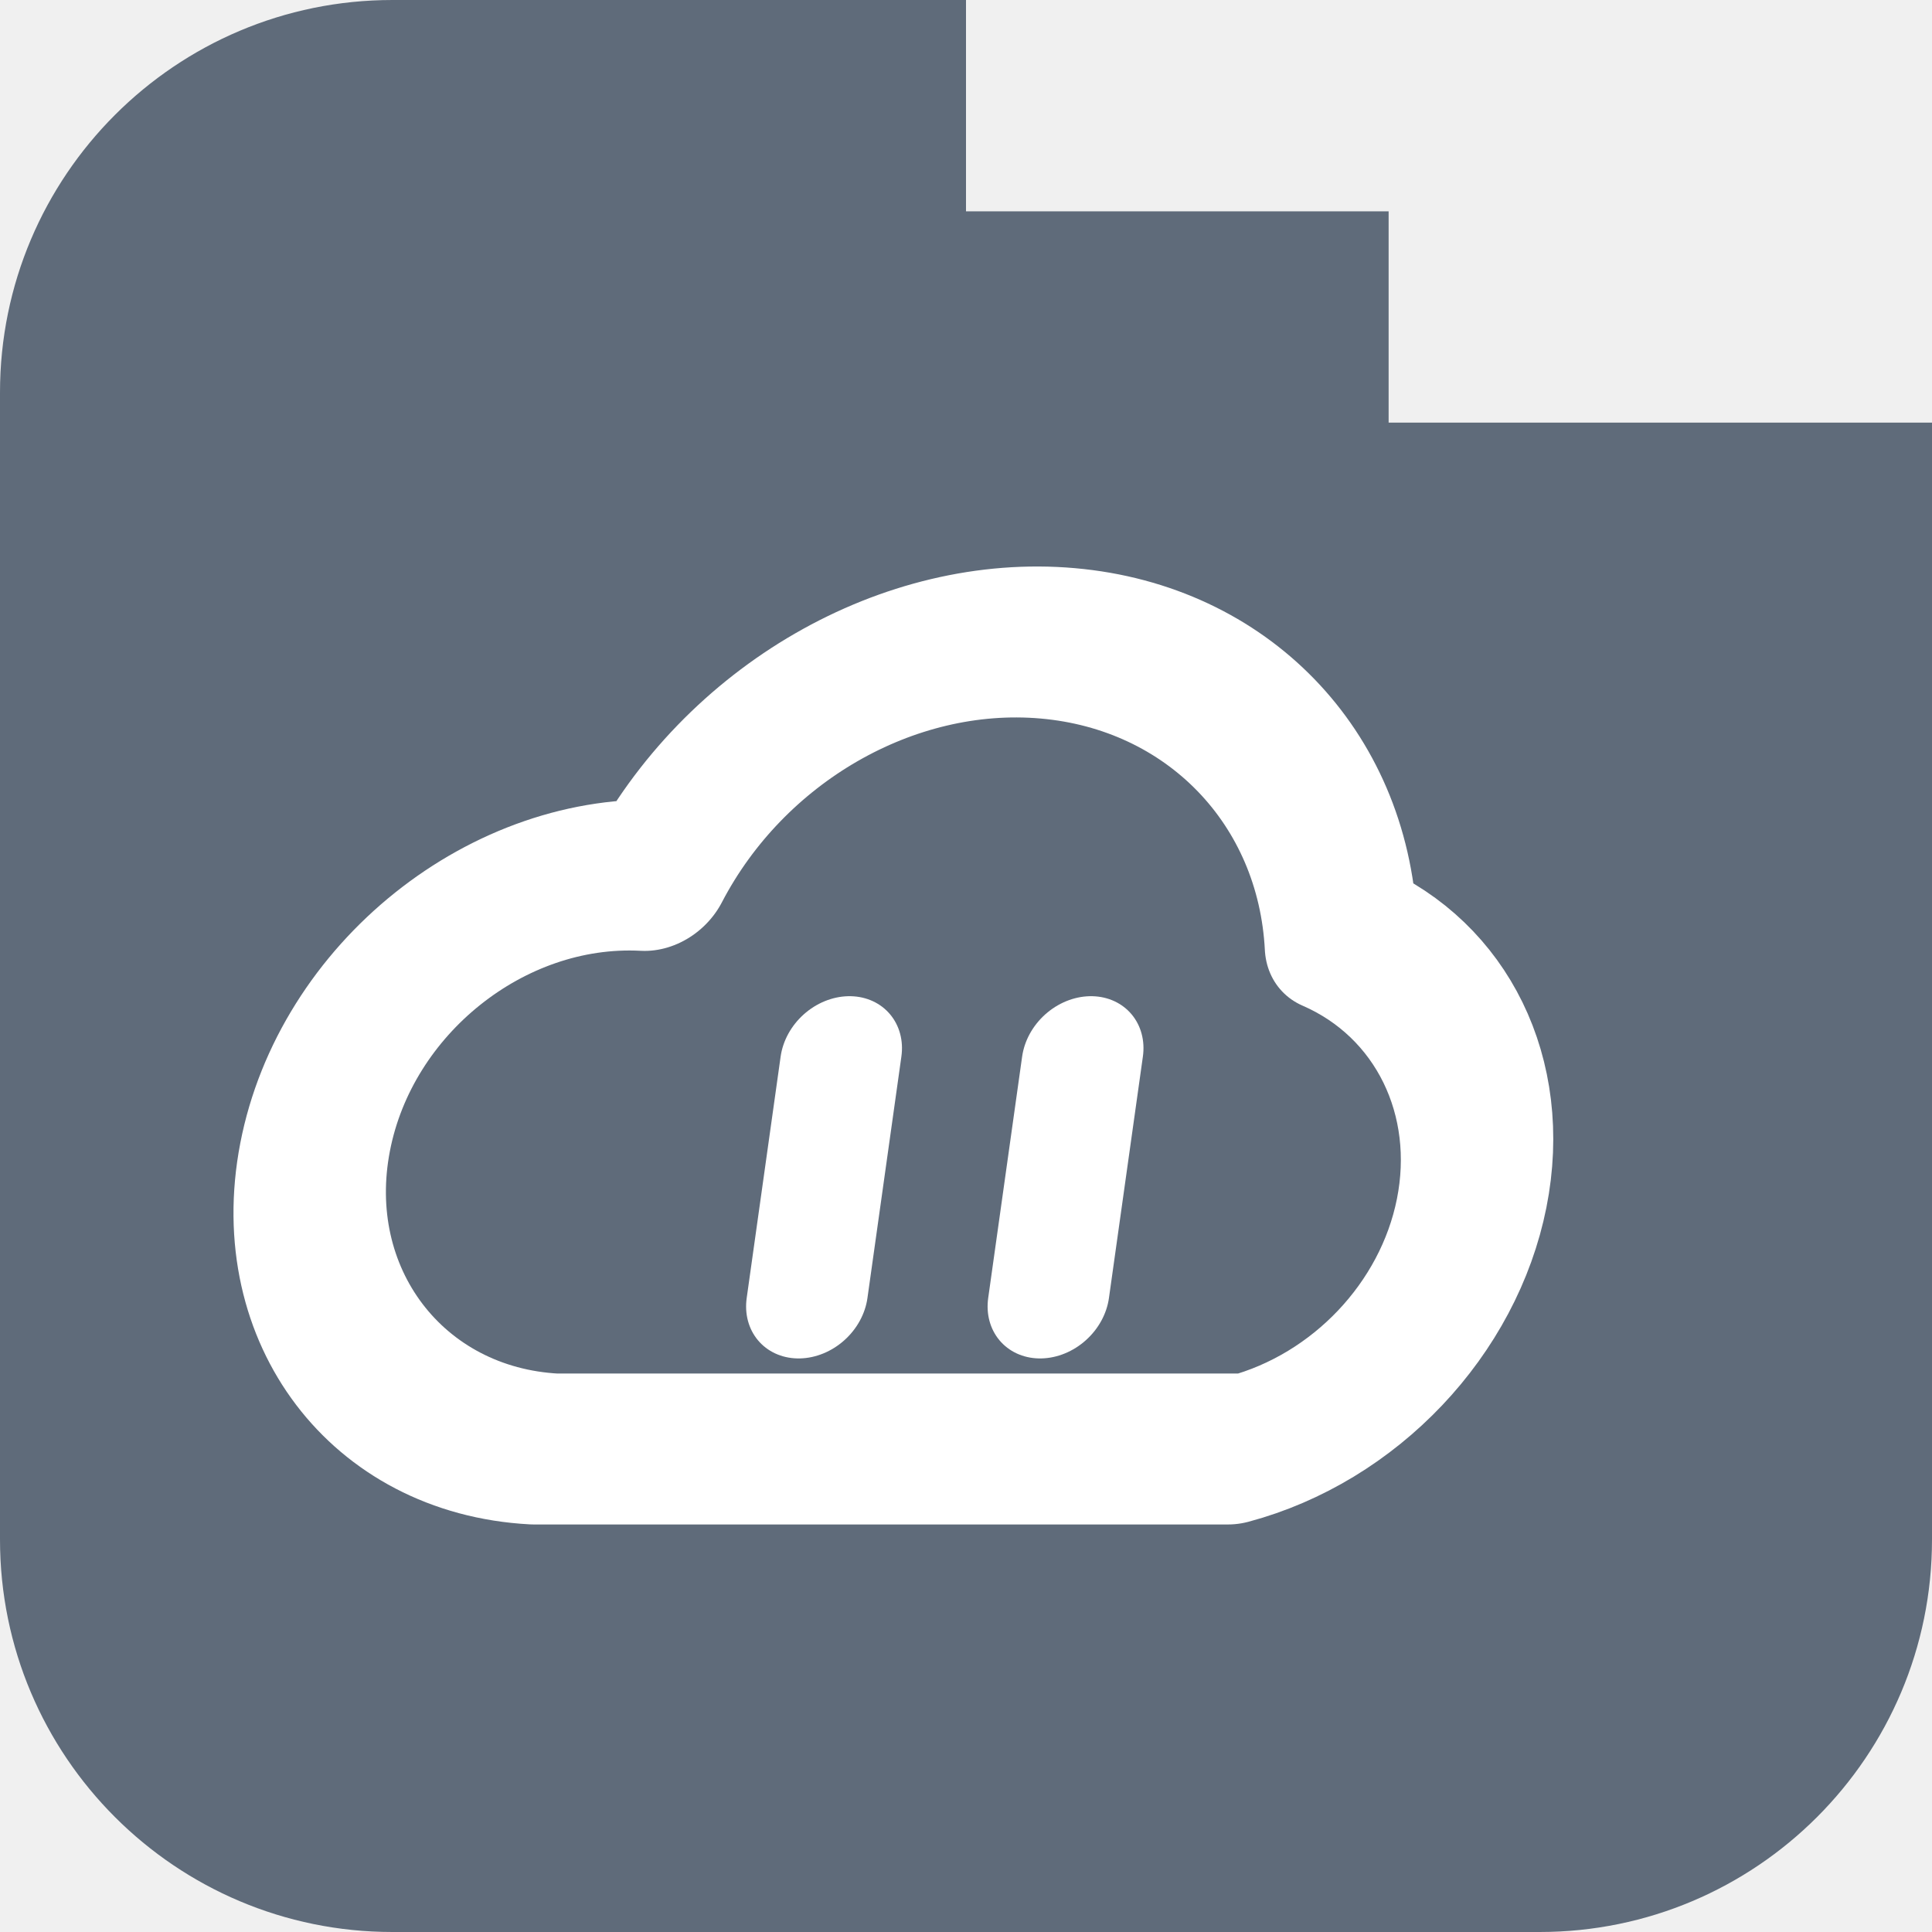
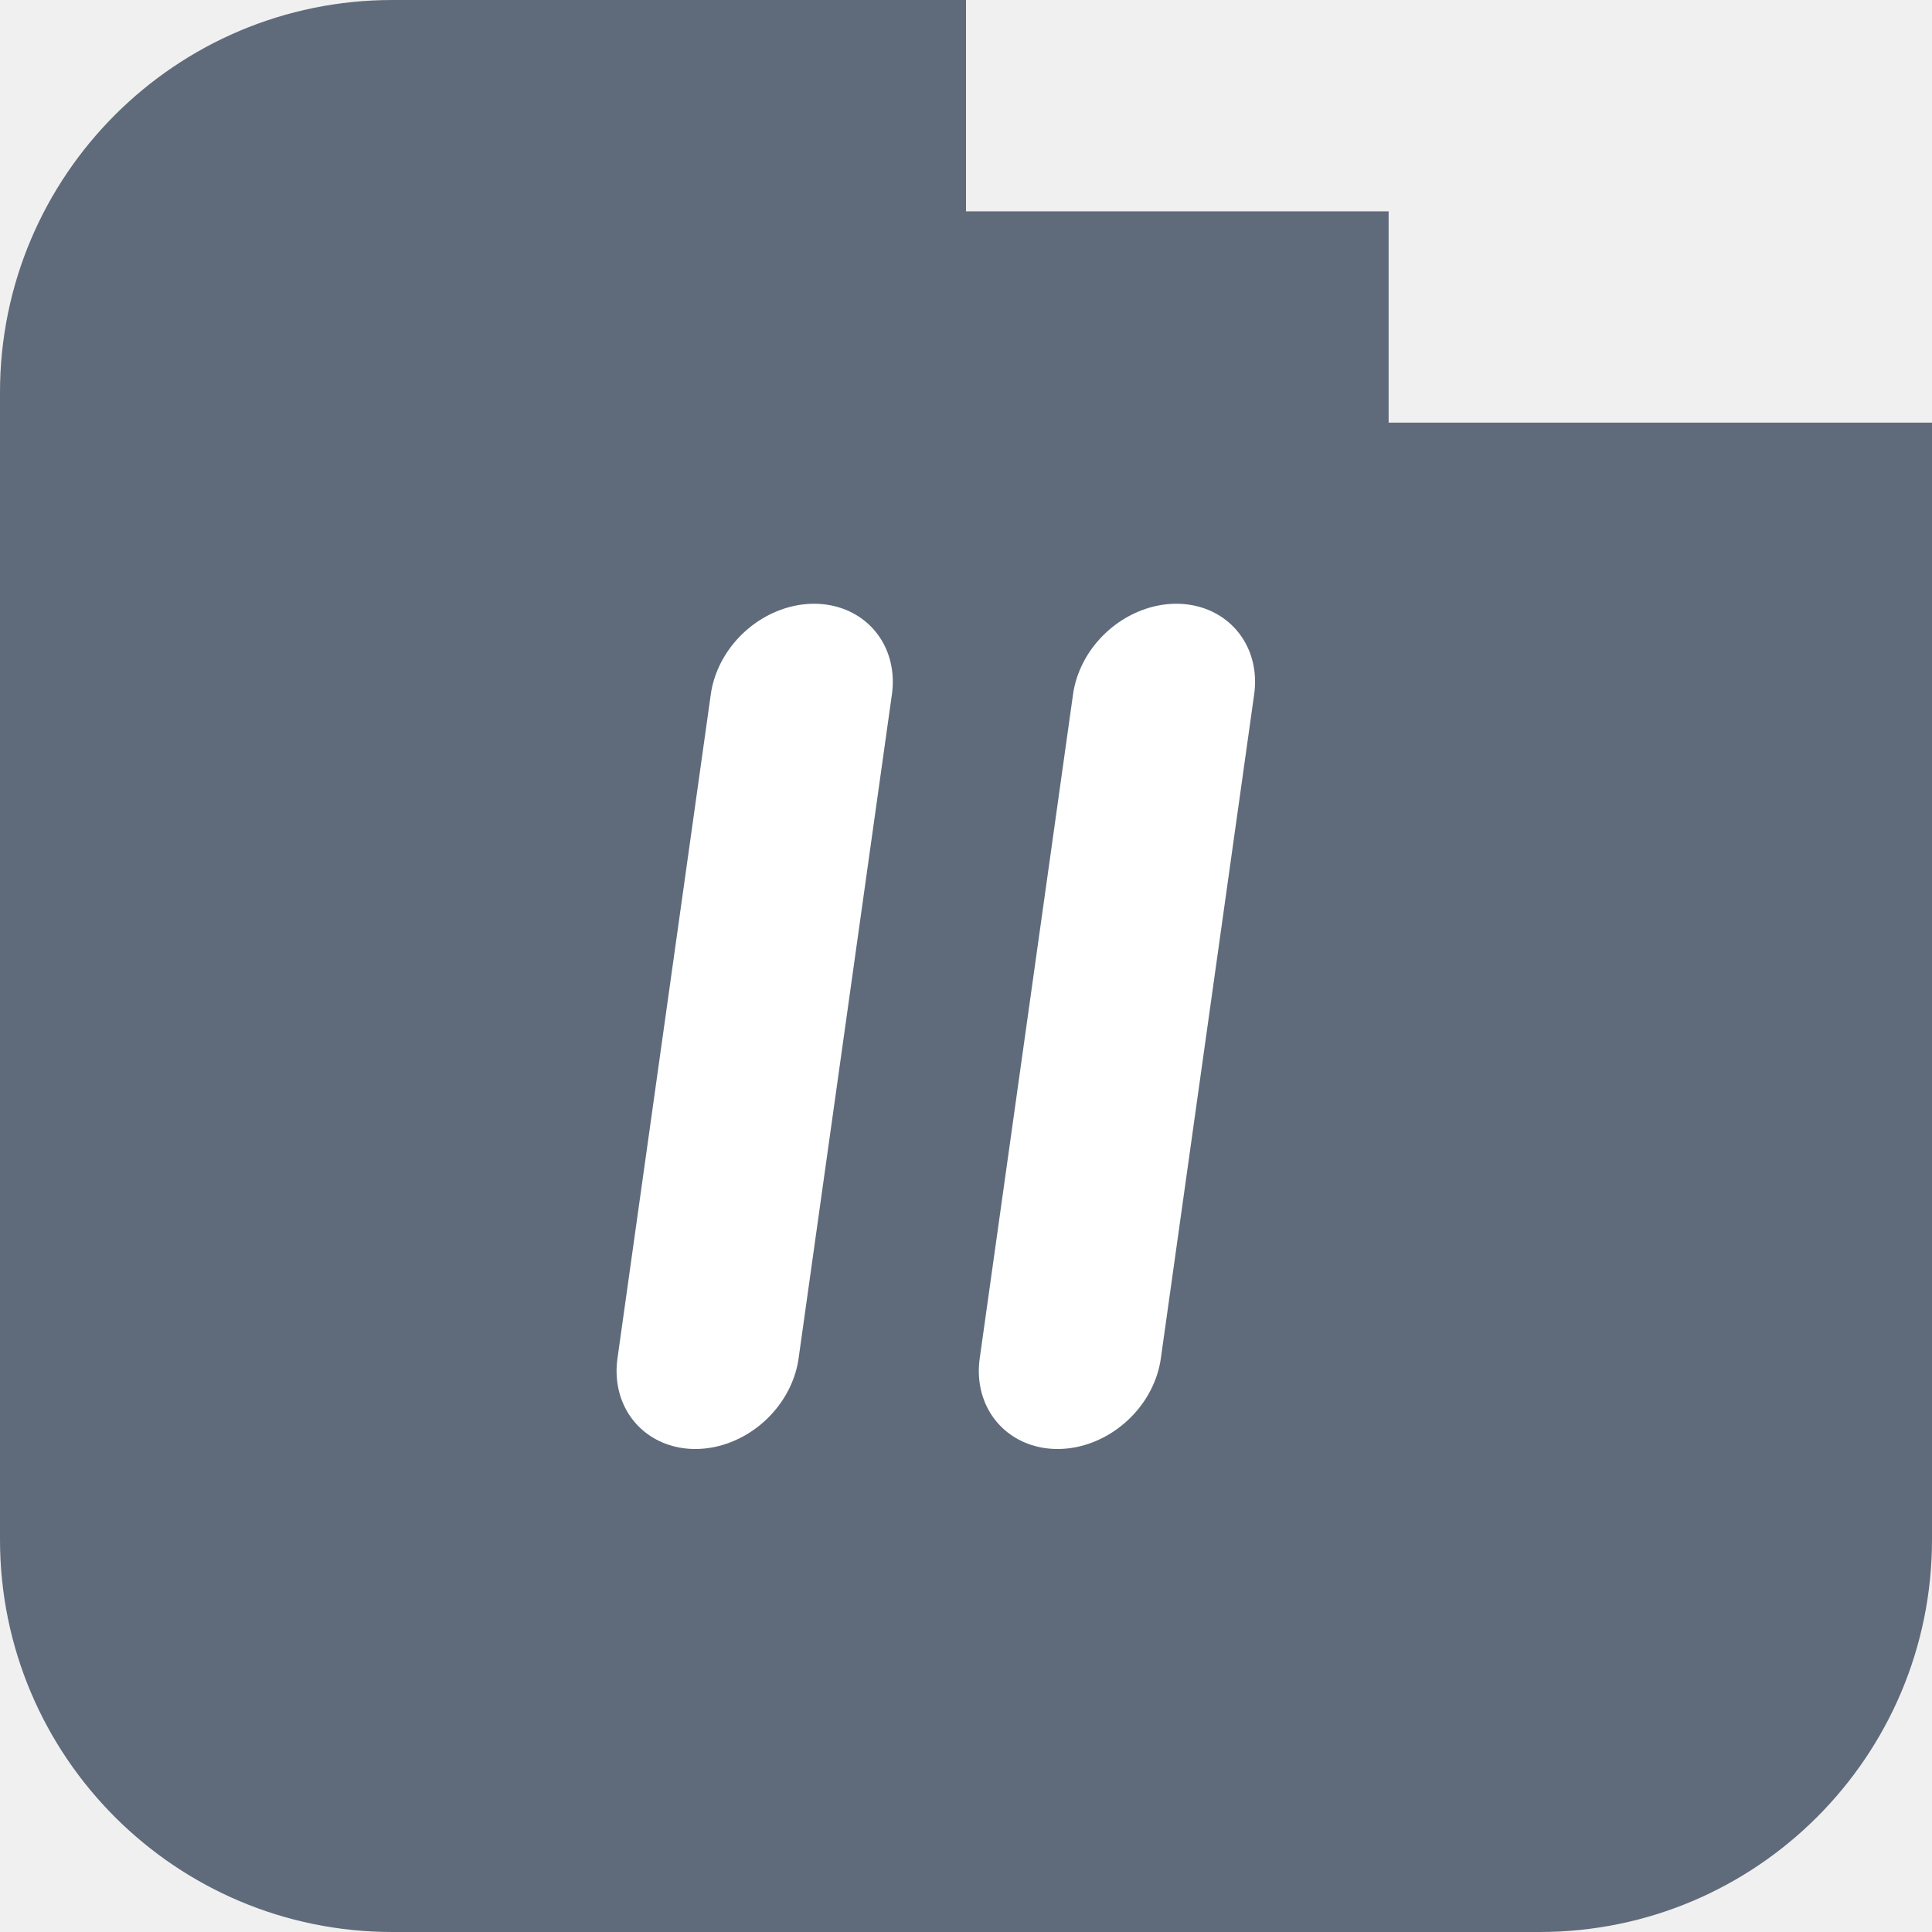
<svg xmlns="http://www.w3.org/2000/svg" width="128" height="128" viewBox="0 0 128 128">
  <path d="M26 0H64V14H92V28H128V102A26 26 0 0 1 102 128H26A26 26 0 0 1 0 102V26A26 26 0 0 1 26 0Z" fill="#5f6b7a" />
  <g transform="translate(62 68) skewX(-8) translate(-62 -68)" fill="none" stroke="#ffffff" stroke-width="10" stroke-linecap="round" stroke-linejoin="round">
-     <path d="M40 96H86A18 18 0 0 0 88 62A24 24 0 0 0 42 58A19 19 0 0 0 40 96Z" />
-     <path d="M56 70V86M72 70V86" stroke-width="8" />
+     <path d="M50 46V90M74 46V90" stroke-width="12" />
  </g>
</svg>
